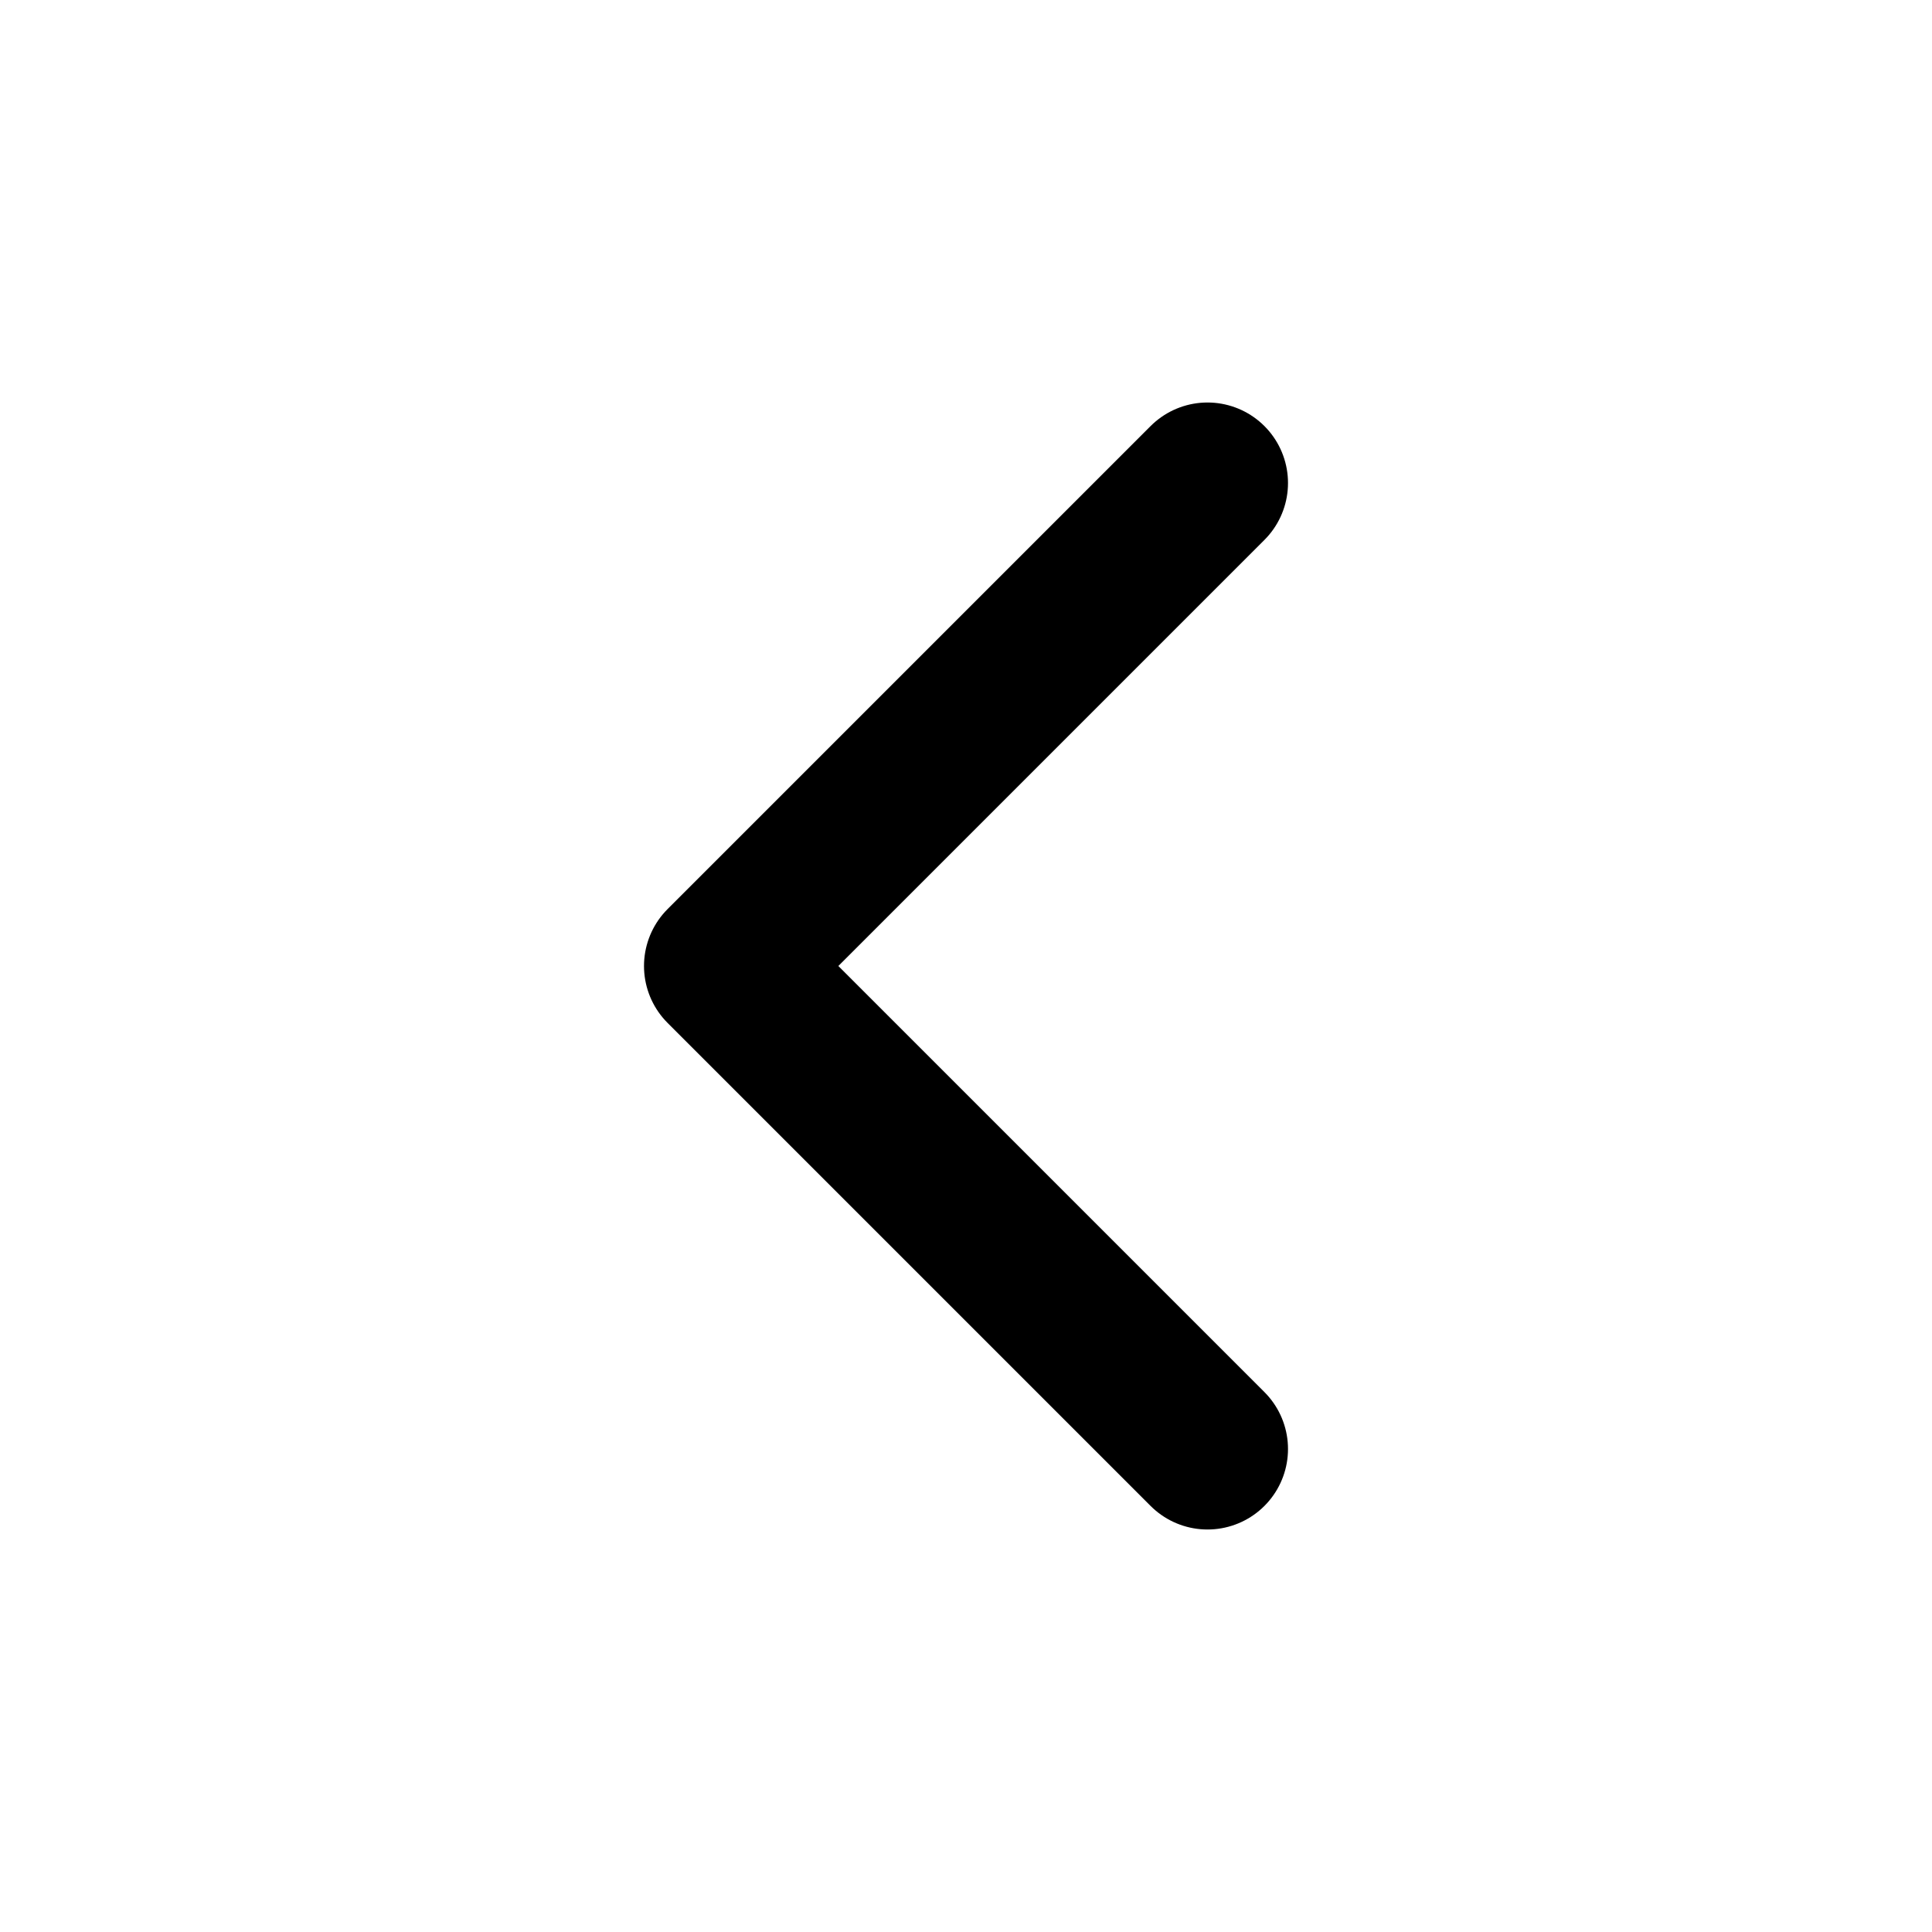
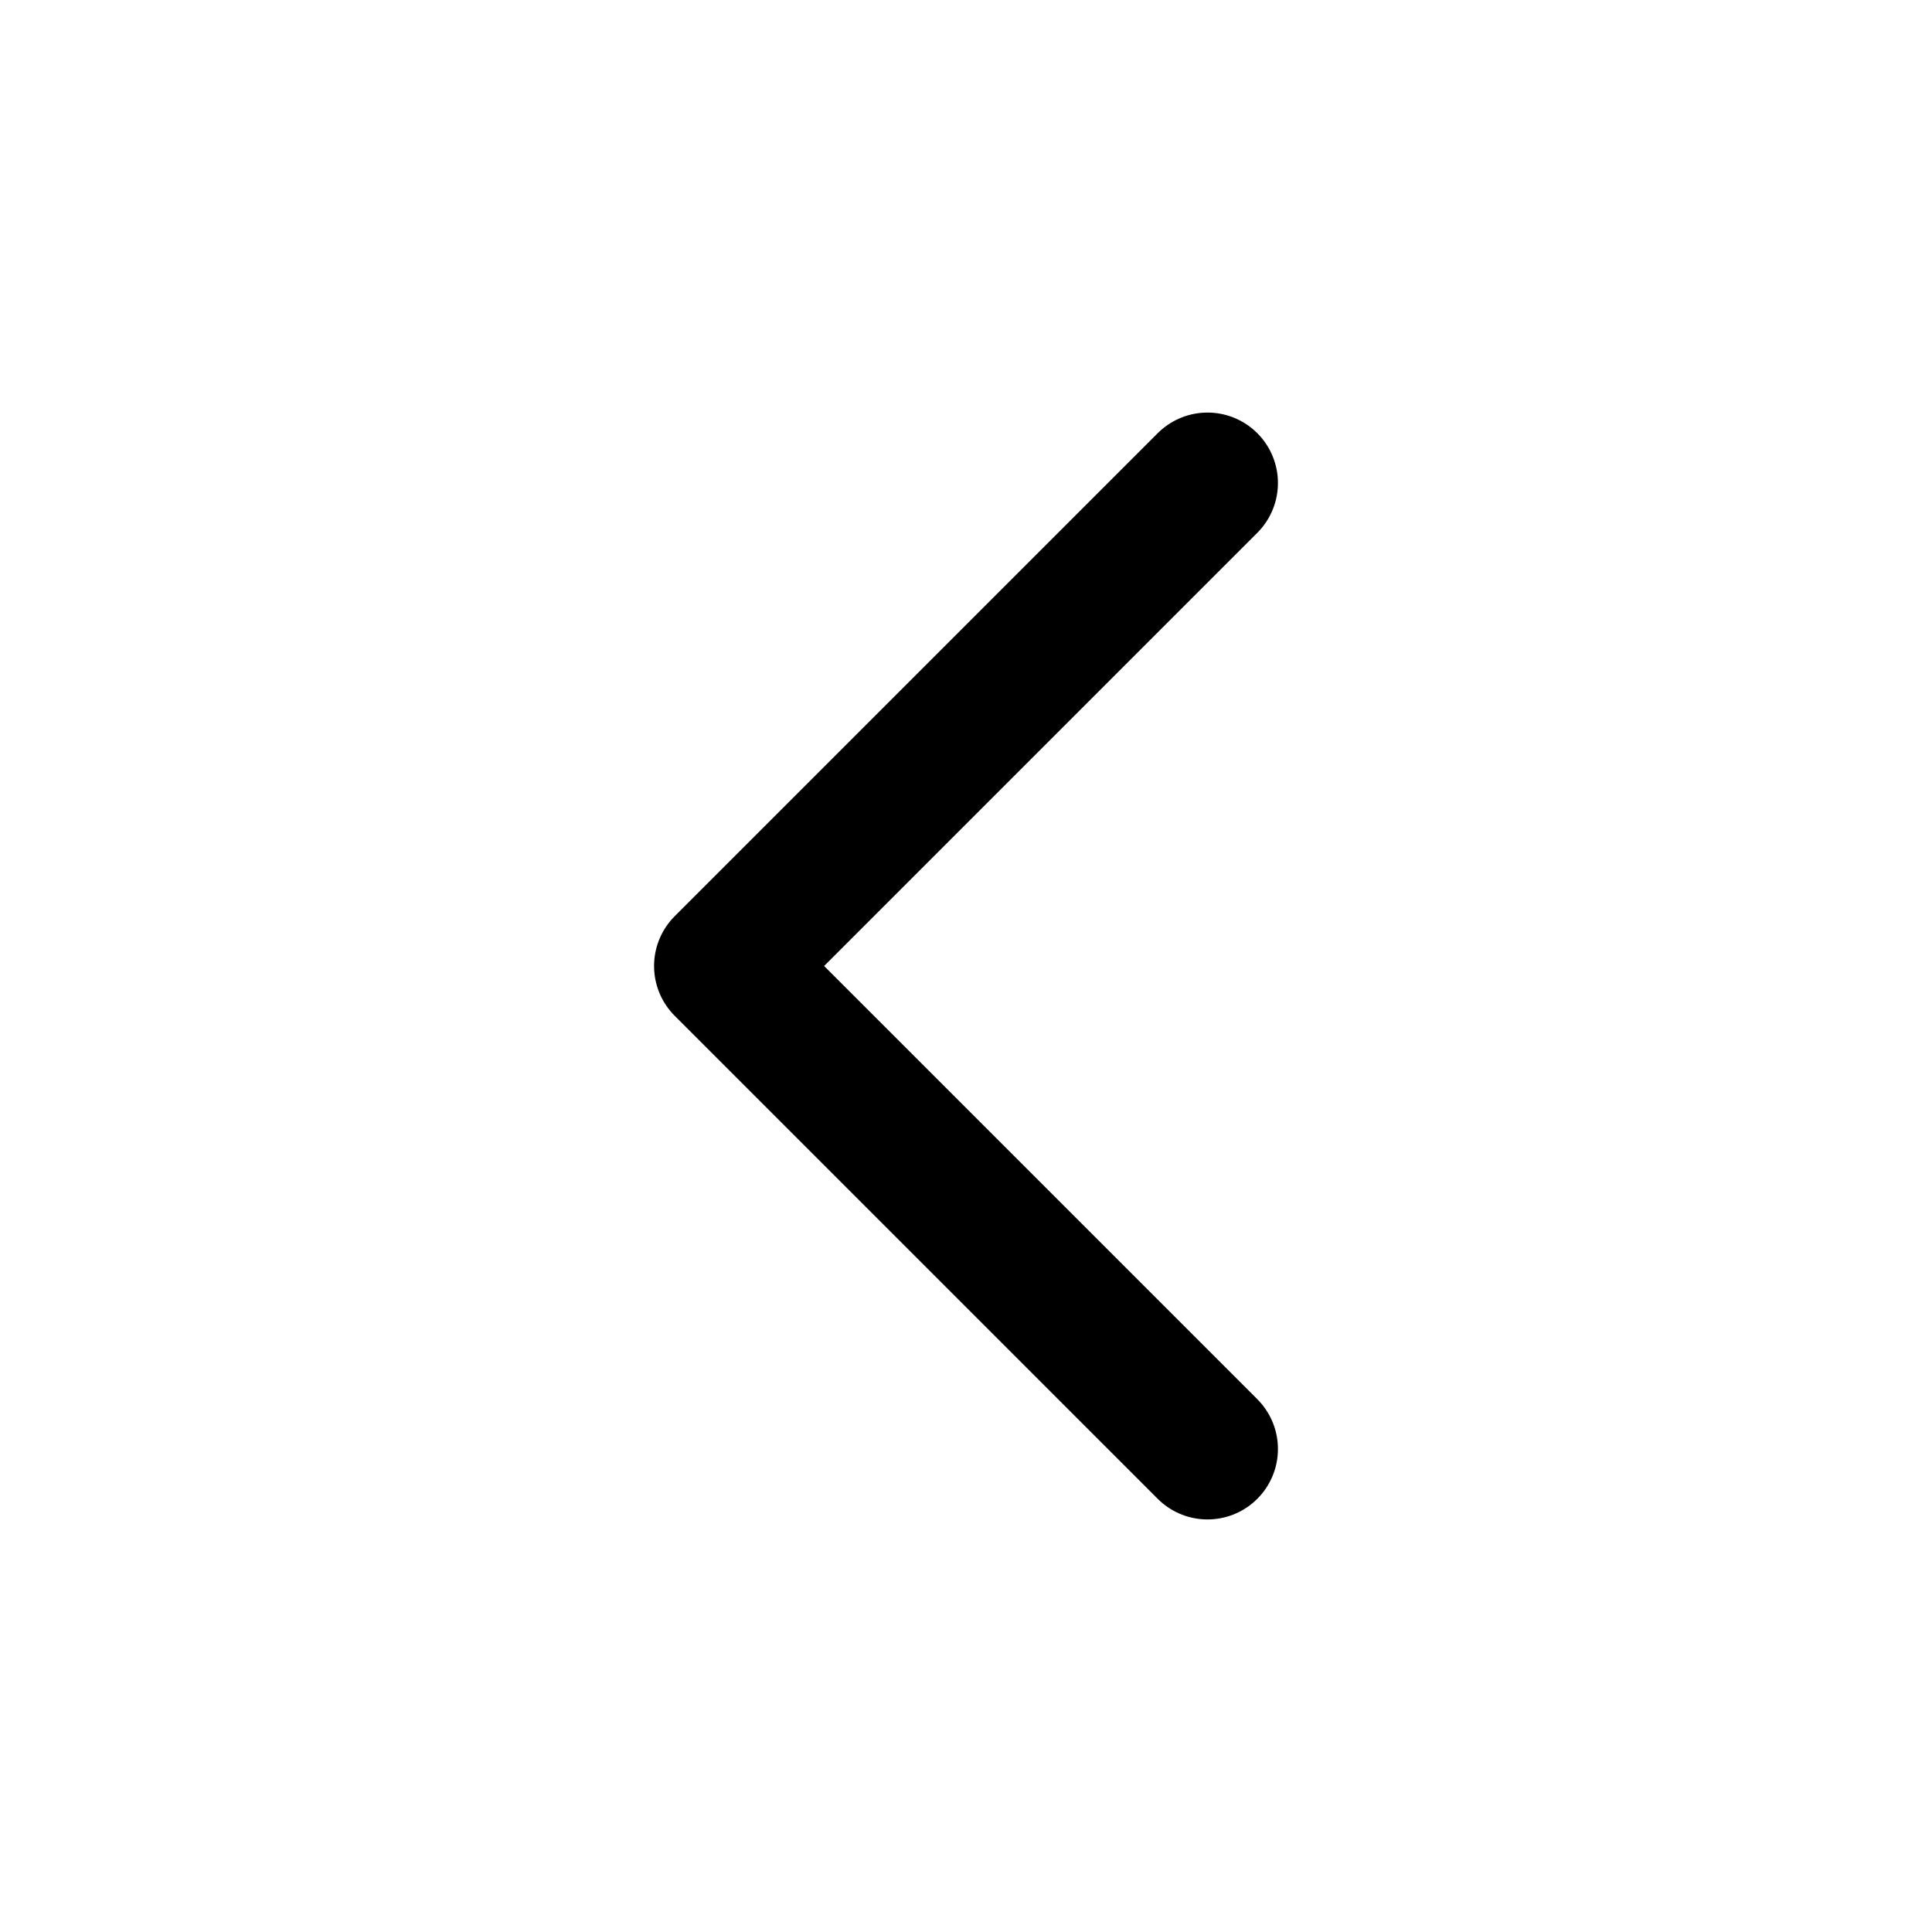
- <svg xmlns="http://www.w3.org/2000/svg" width="24" height="24" viewBox="0 0 24 24" fill="none" stroke="currentColor" stroke-width="2" stroke-linecap="round" stroke-linejoin="round">
+ <svg xmlns="http://www.w3.org/2000/svg" width="24" height="24" viewBox="0 0 24 24" fill="none" stroke="currentColor" stroke-width="1.75" stroke-linecap="round" stroke-linejoin="round">
  <path d="m15 18-6-6 6-6" />
</svg>
